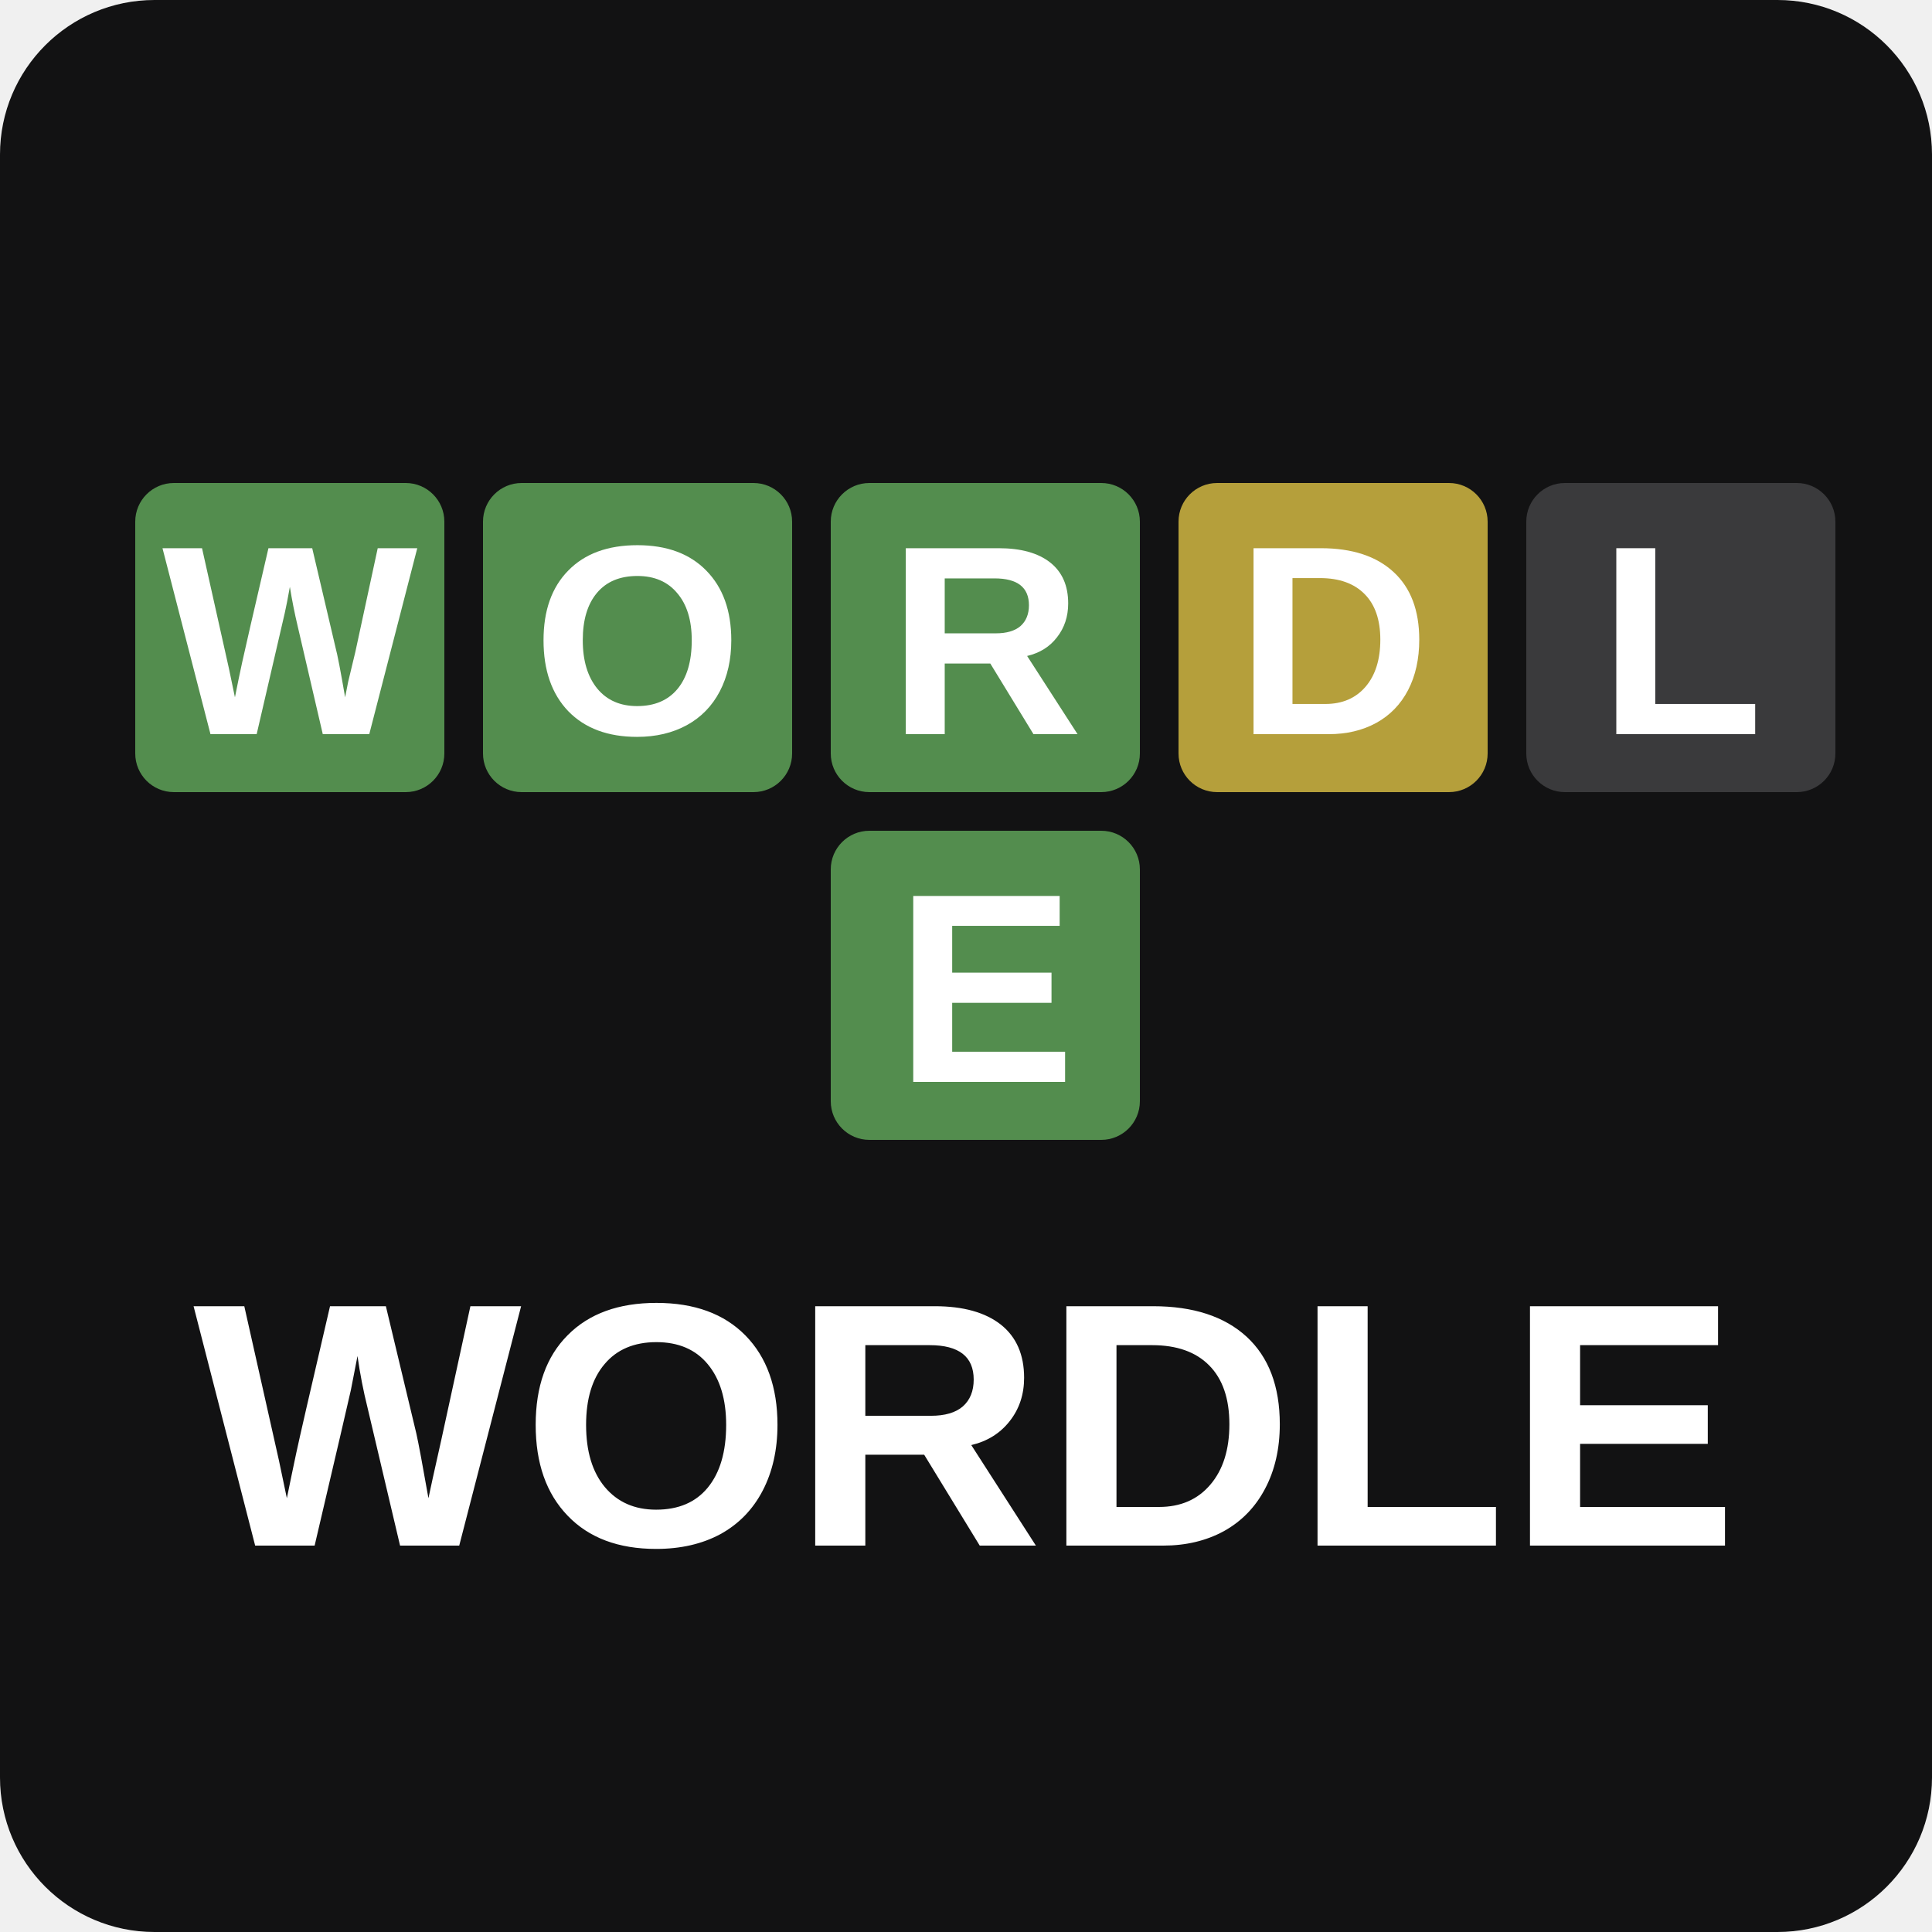
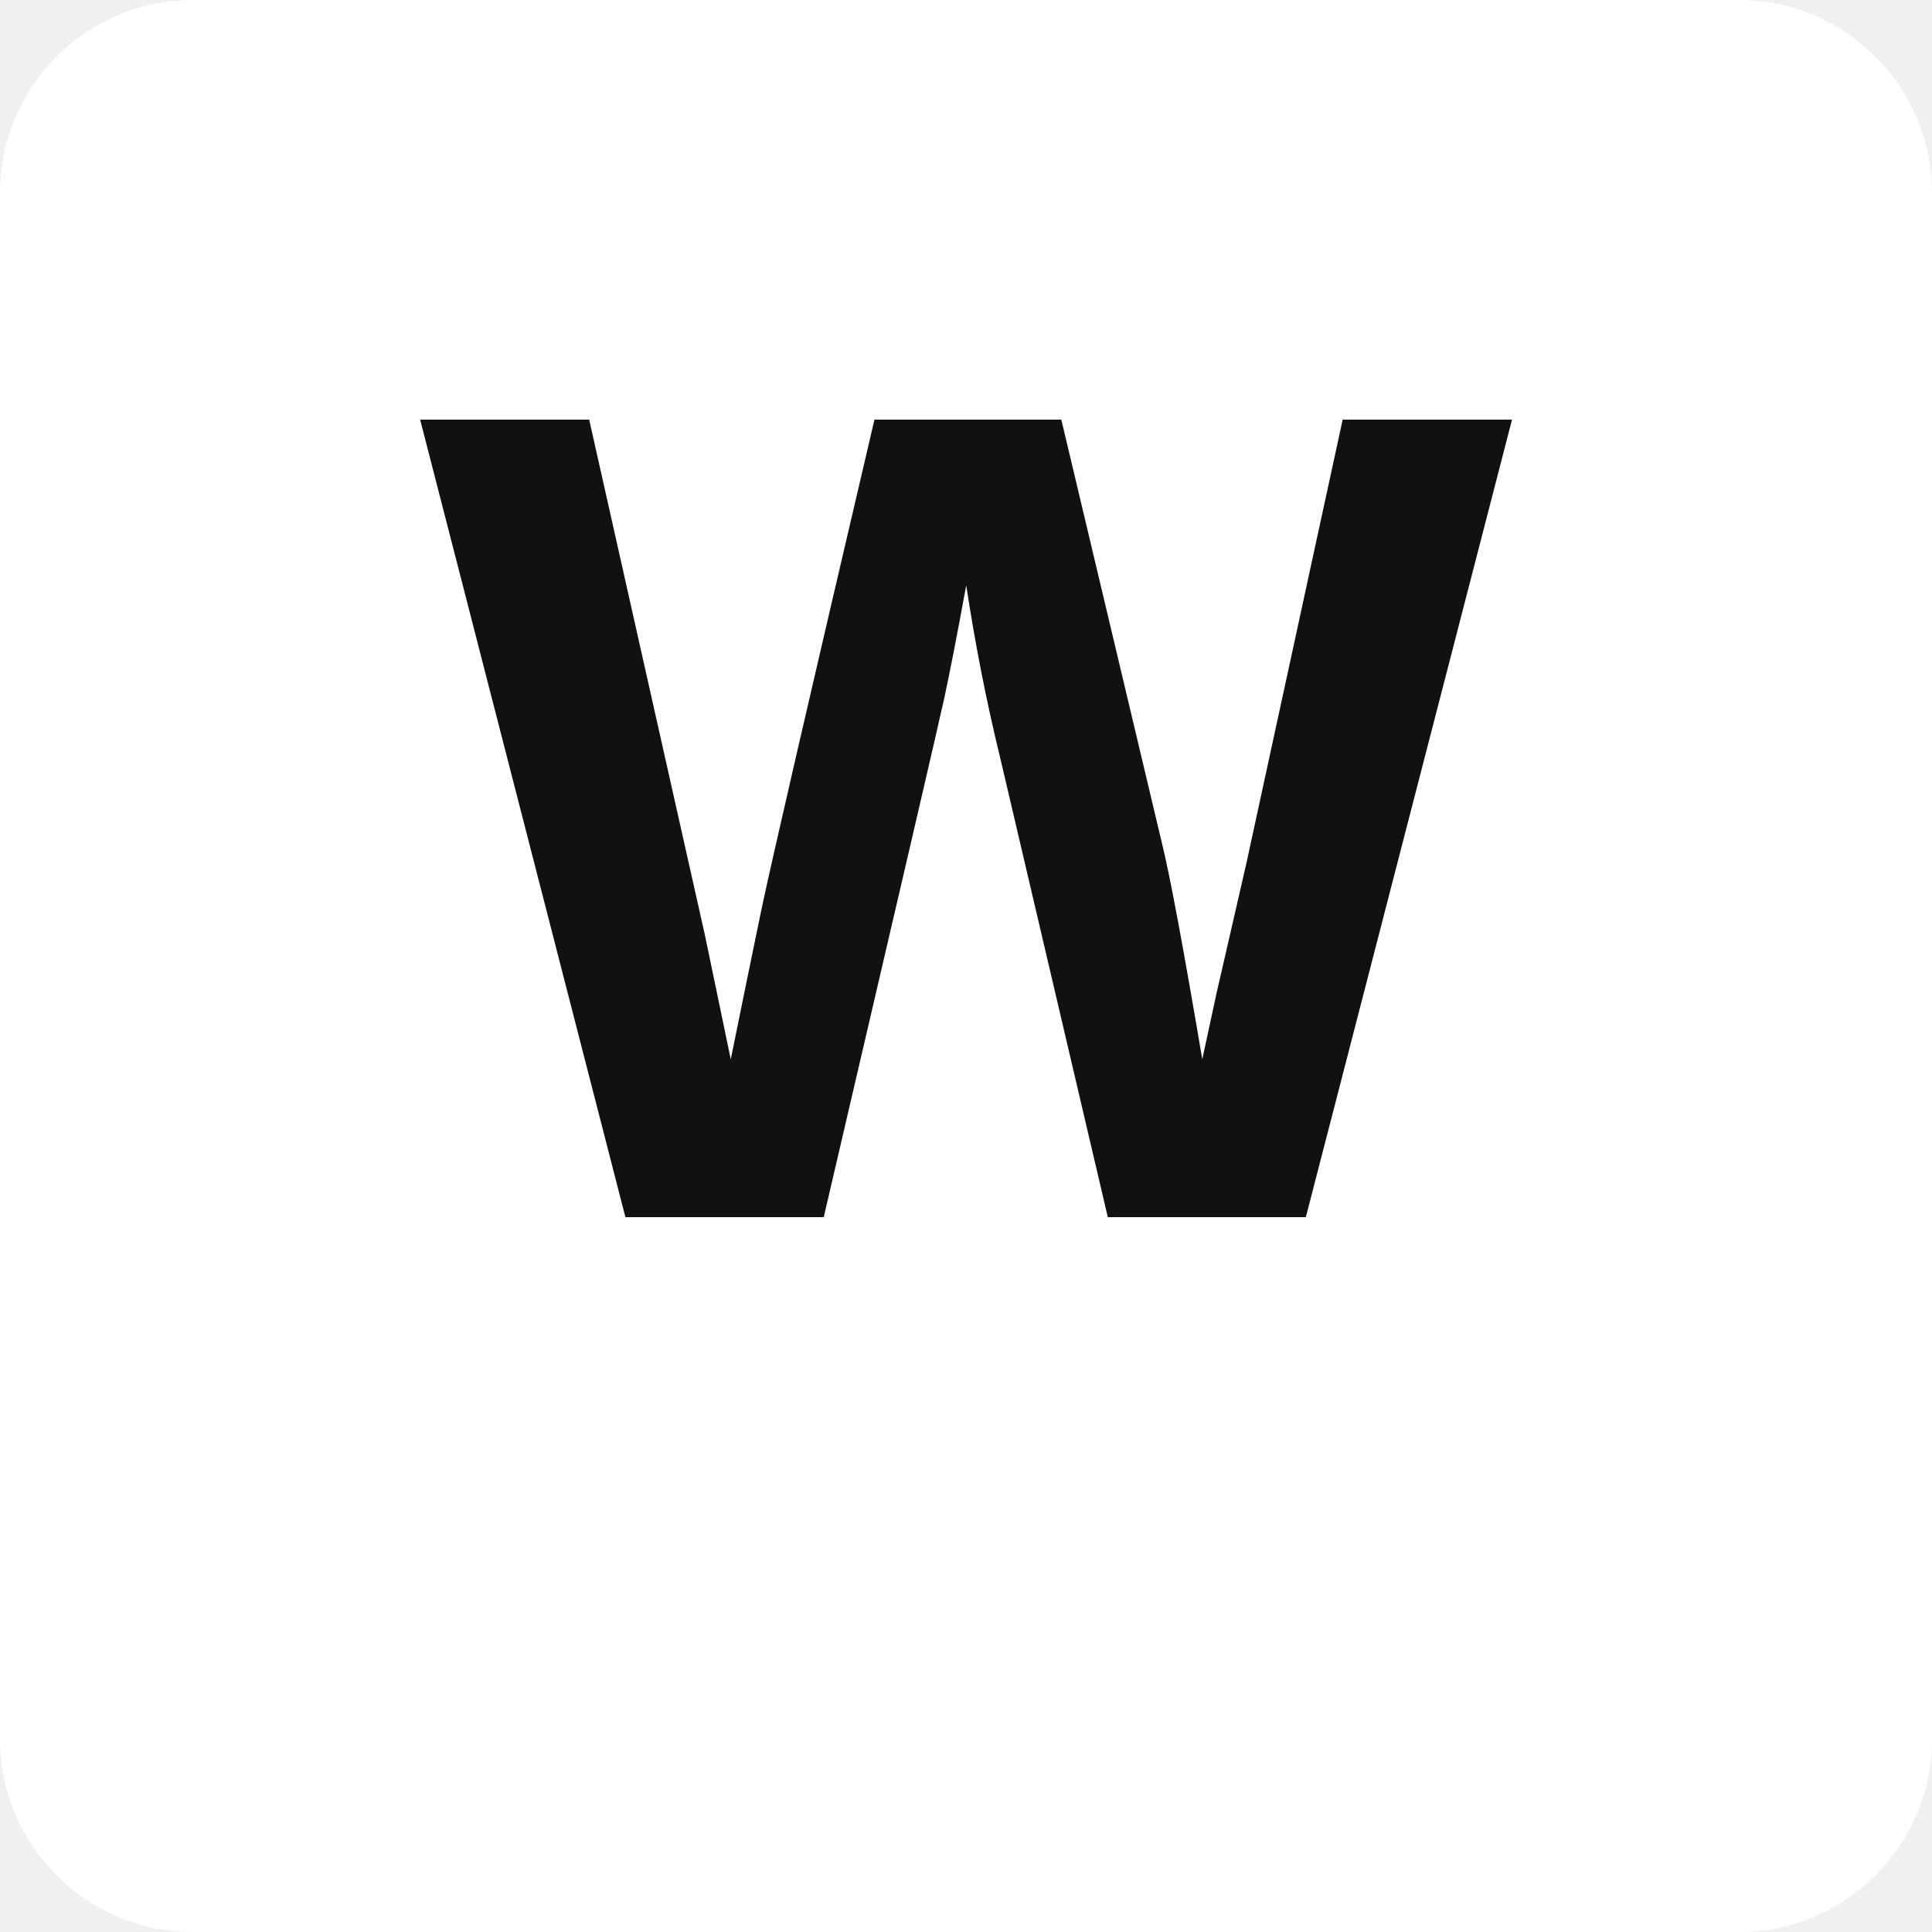
- <svg xmlns="http://www.w3.org/2000/svg" viewBox="0 0 100 100" width="100" height="100">
-   <rect width="100" height="100" rx="8" fill="#121213" />
-   <g transform="translate(7, 25)">
-     <rect x="0" y="0" width="16" height="16" rx="2" fill="#538d4e" />
-     <text x="8" y="13" font-family="Arial, sans-serif" font-size="14" font-weight="bold" fill="white" text-anchor="middle">W</text>
-     <rect x="18" y="0" width="16" height="16" rx="2" fill="#538d4e" />
-     <text x="26" y="13" font-family="Arial, sans-serif" font-size="14" font-weight="bold" fill="white" text-anchor="middle">O</text>
-     <rect x="36" y="0" width="16" height="16" rx="2" fill="#538d4e" />
-     <text x="44" y="13" font-family="Arial, sans-serif" font-size="14" font-weight="bold" fill="white" text-anchor="middle">R</text>
-     <rect x="54" y="0" width="16" height="16" rx="2" fill="#b59f3b" />
-     <text x="62" y="13" font-family="Arial, sans-serif" font-size="14" font-weight="bold" fill="white" text-anchor="middle">D</text>
-     <rect x="72" y="0" width="16" height="16" rx="2" fill="#3a3a3c" />
-     <text x="80" y="13" font-family="Arial, sans-serif" font-size="14" font-weight="bold" fill="white" text-anchor="middle">L</text>
-     <rect x="36" y="18" width="16" height="16" rx="2" fill="#538d4e" />
-     <text x="44" y="31" font-family="Arial, sans-serif" font-size="14" font-weight="bold" fill="white" text-anchor="middle">E</text>
-   </g>
-   <text x="50" y="80" font-family="Arial, sans-serif" font-size="18" font-weight="bold" fill="white" text-anchor="middle">WORDLE</text>
+ <svg xmlns="http://www.w3.org/2000/svg" viewBox="0 0 100 100">
+   <rect width="100" height="100" rx="10" fill="#ffffff" />
+   <text x="50" y="63" font-family="Arial, sans-serif" font-size="60" font-weight="bold" text-anchor="middle" fill="#111111">W</text>
</svg>
